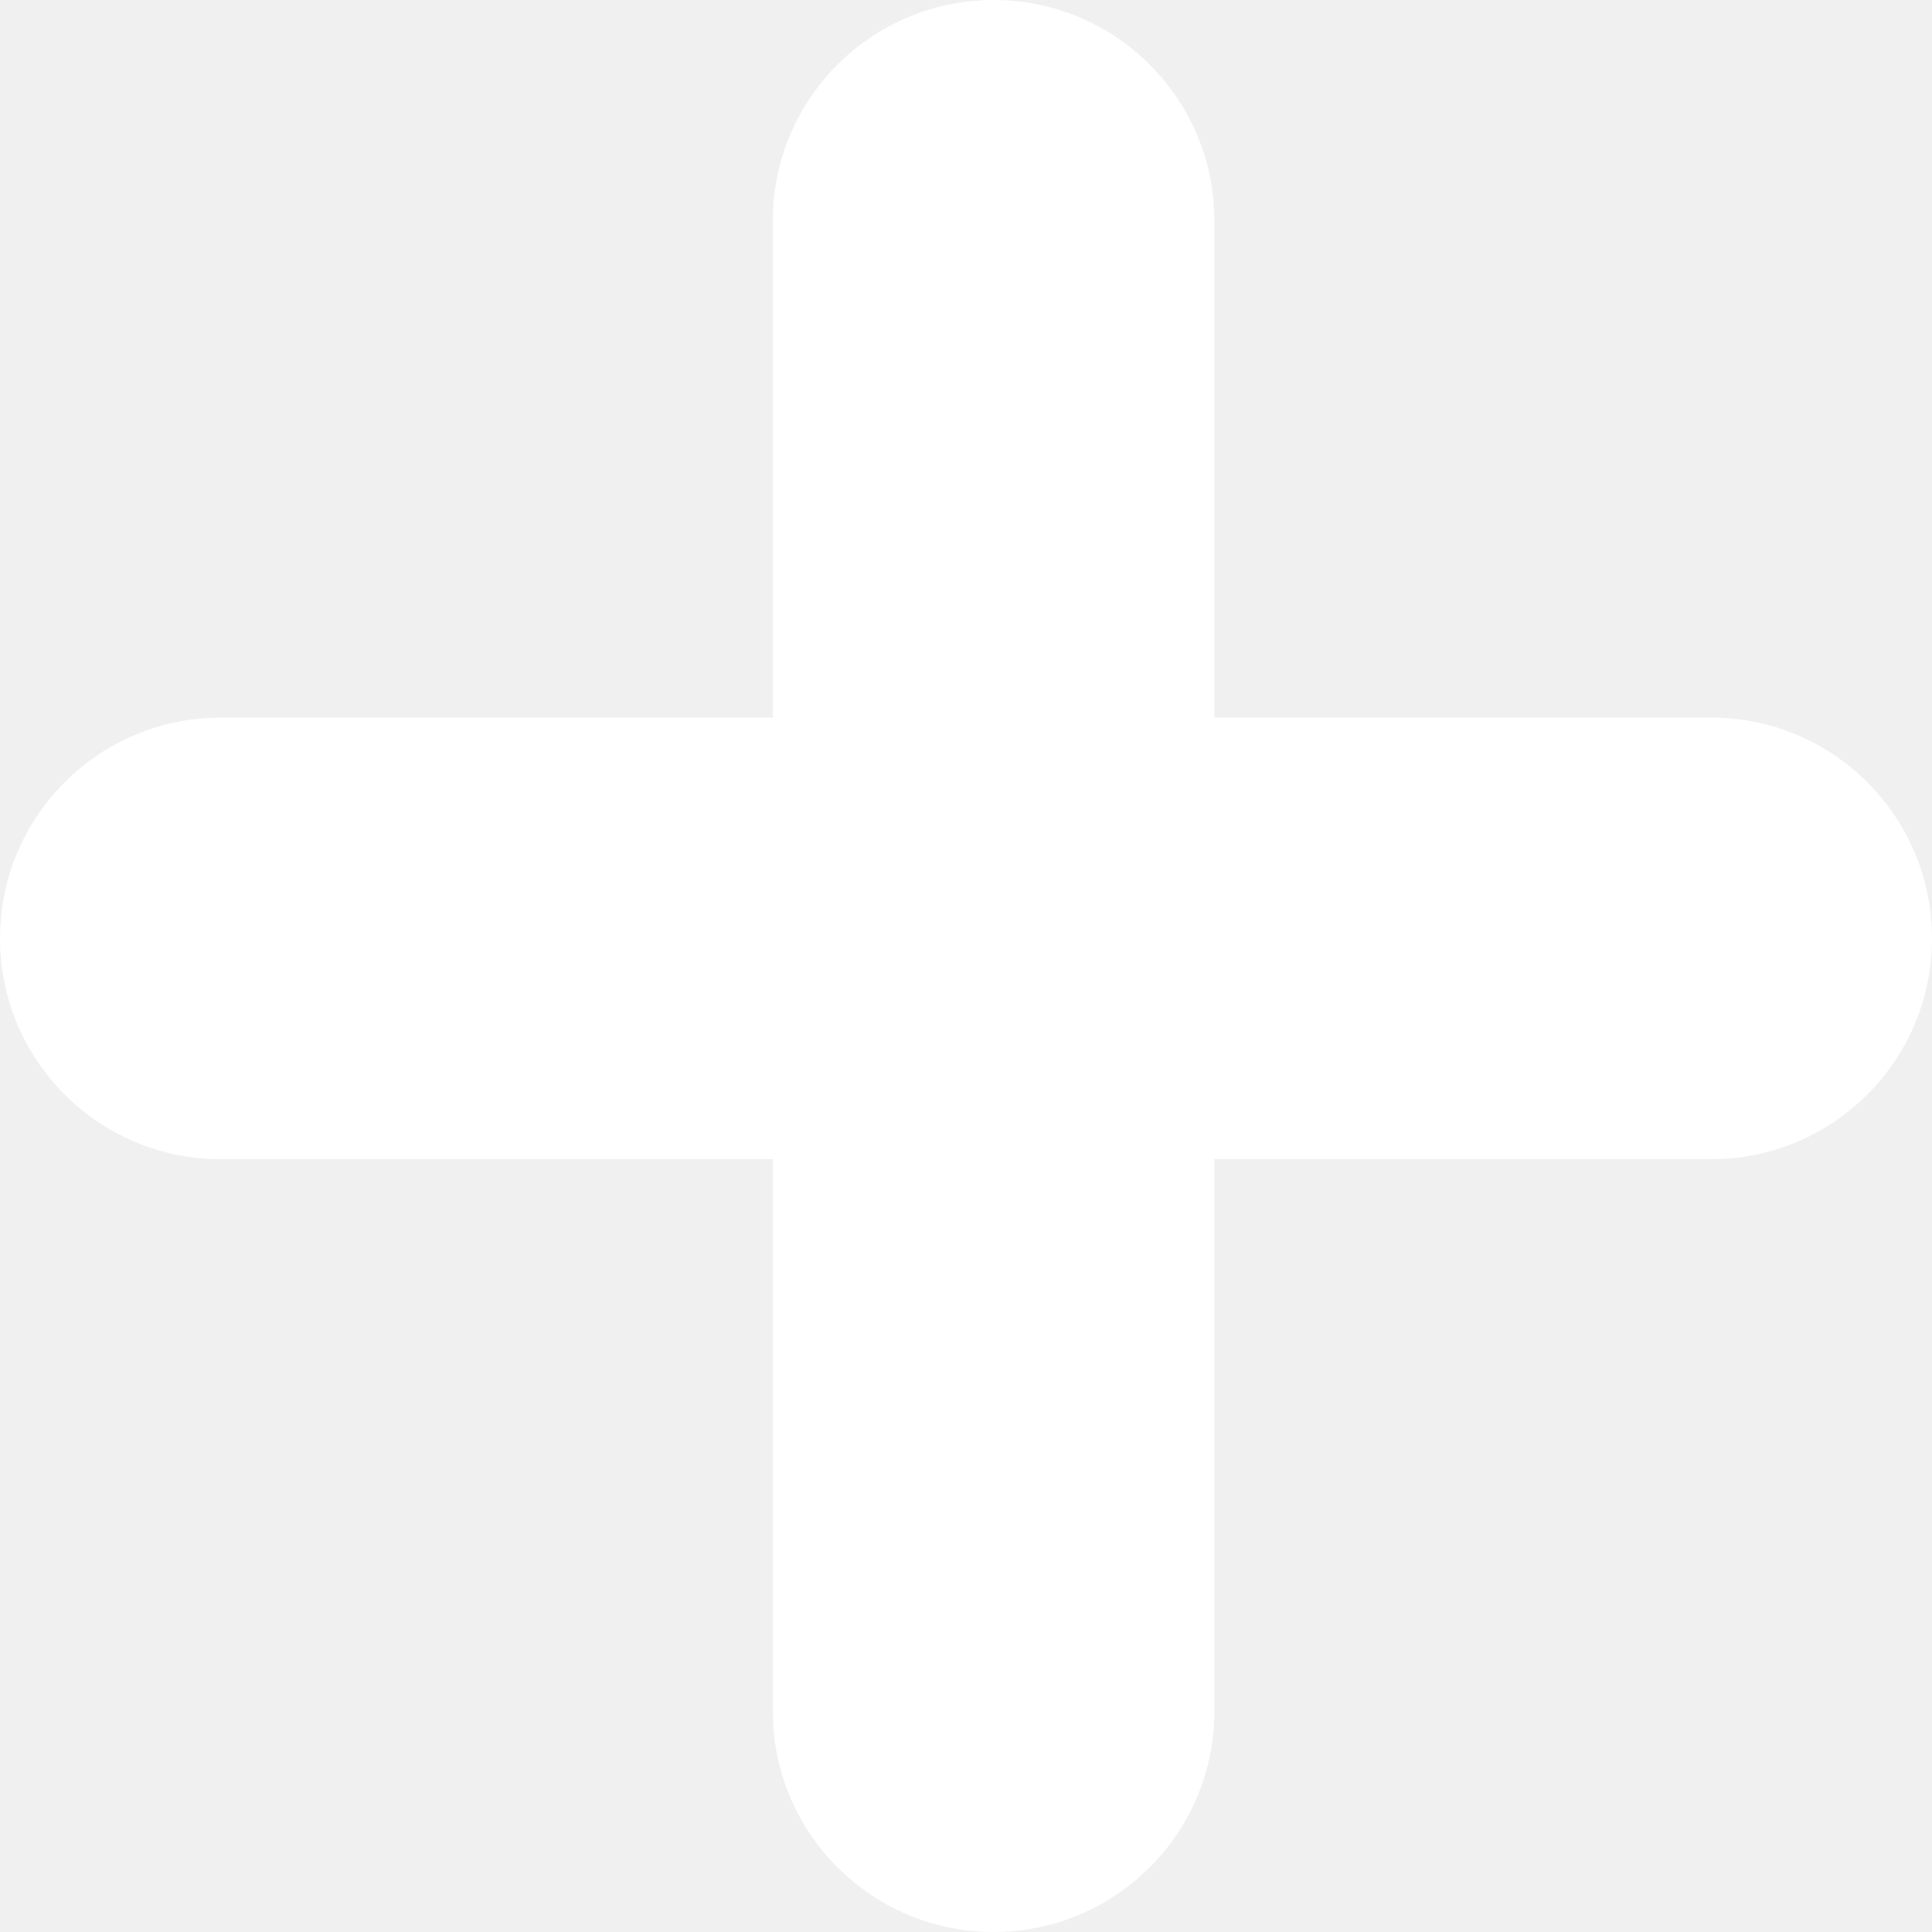
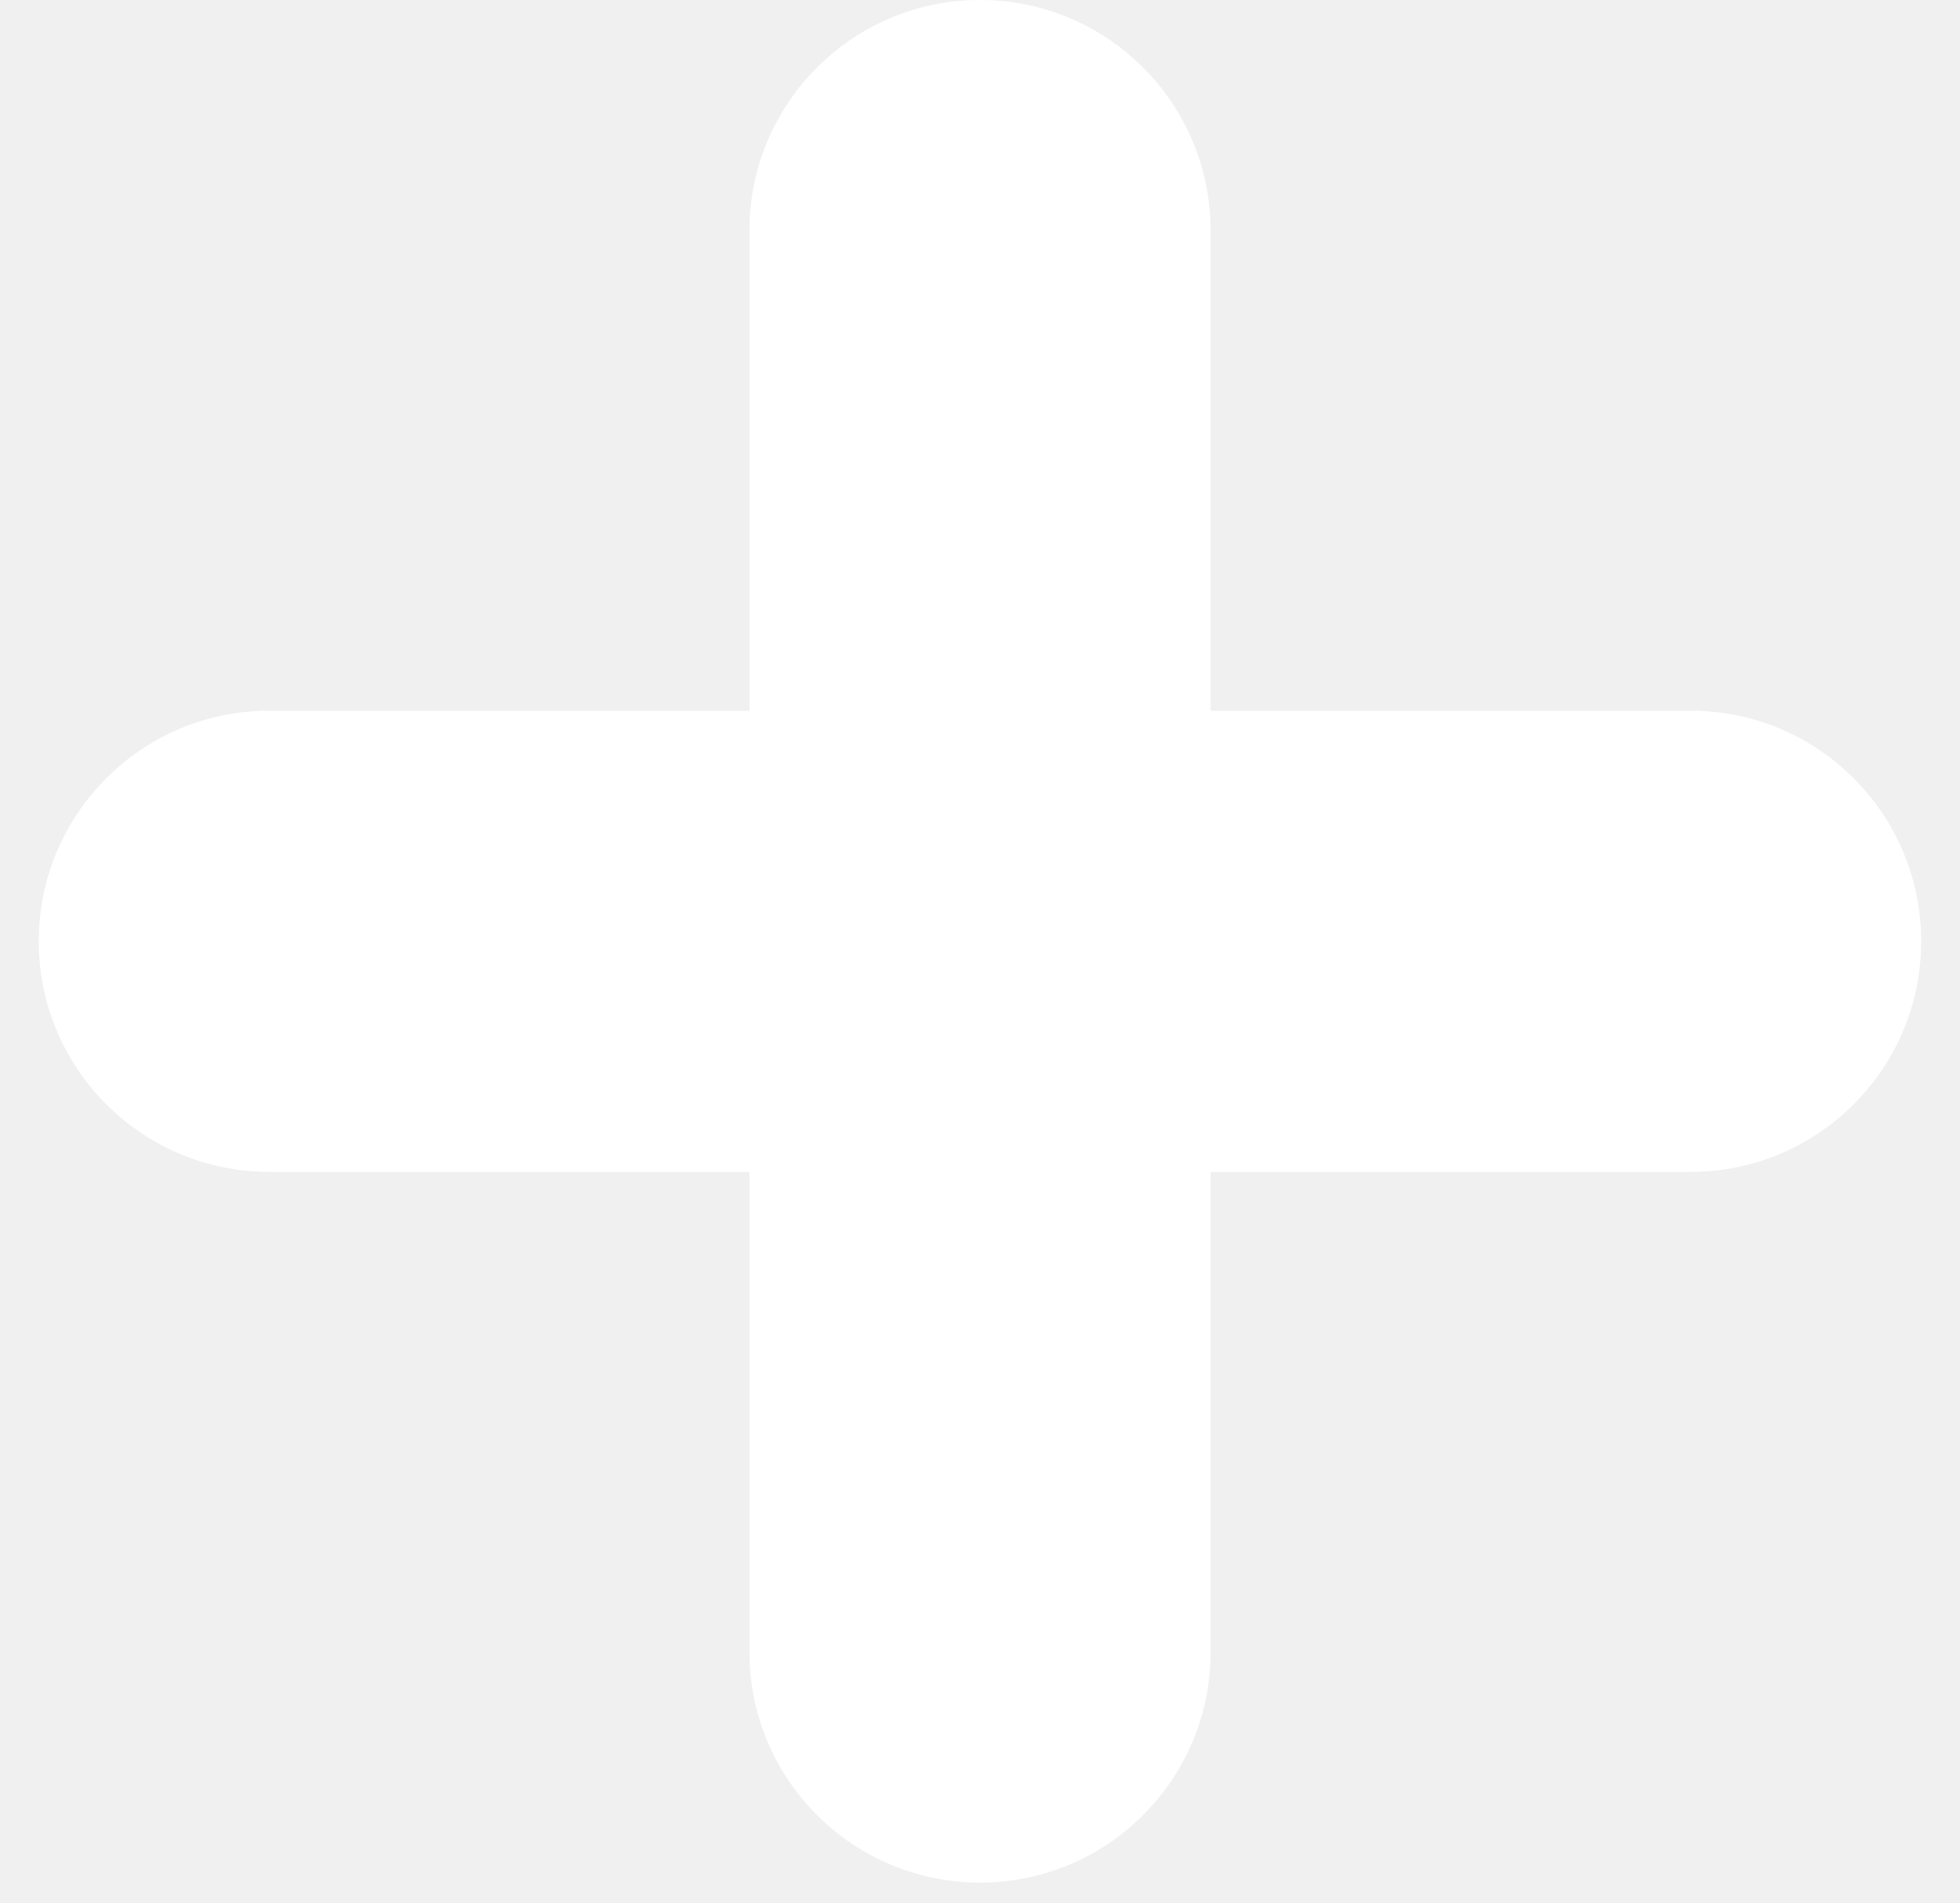
- <svg xmlns="http://www.w3.org/2000/svg" width="35" height="35" viewBox="0 0 35 35" fill="none">
-   <path d="M0 17C0 14.791 1.791 13 4 13H31C33.209 13 35 14.791 35 17V17C35 19.209 33.209 21 31 21H4C1.791 21 0 19.209 0 17V17Z" fill="white" />
-   <rect x="14" y="35" width="35" height="8" rx="4" transform="rotate(-90 14 35)" fill="white" />
+ <svg xmlns="http://www.w3.org/2000/svg" width="34" height="33" viewBox="0 0 34 33" fill="none">
+   <rect x="13" y="32.654" width="32.654" height="8" rx="4" transform="rotate(-90 13 32.6536)" fill="white" />
+   <rect x="33.327" y="20.327" width="32.654" height="8" rx="4" transform="rotate(-180 33.3268 20.3268)" fill="white" />
</svg>
